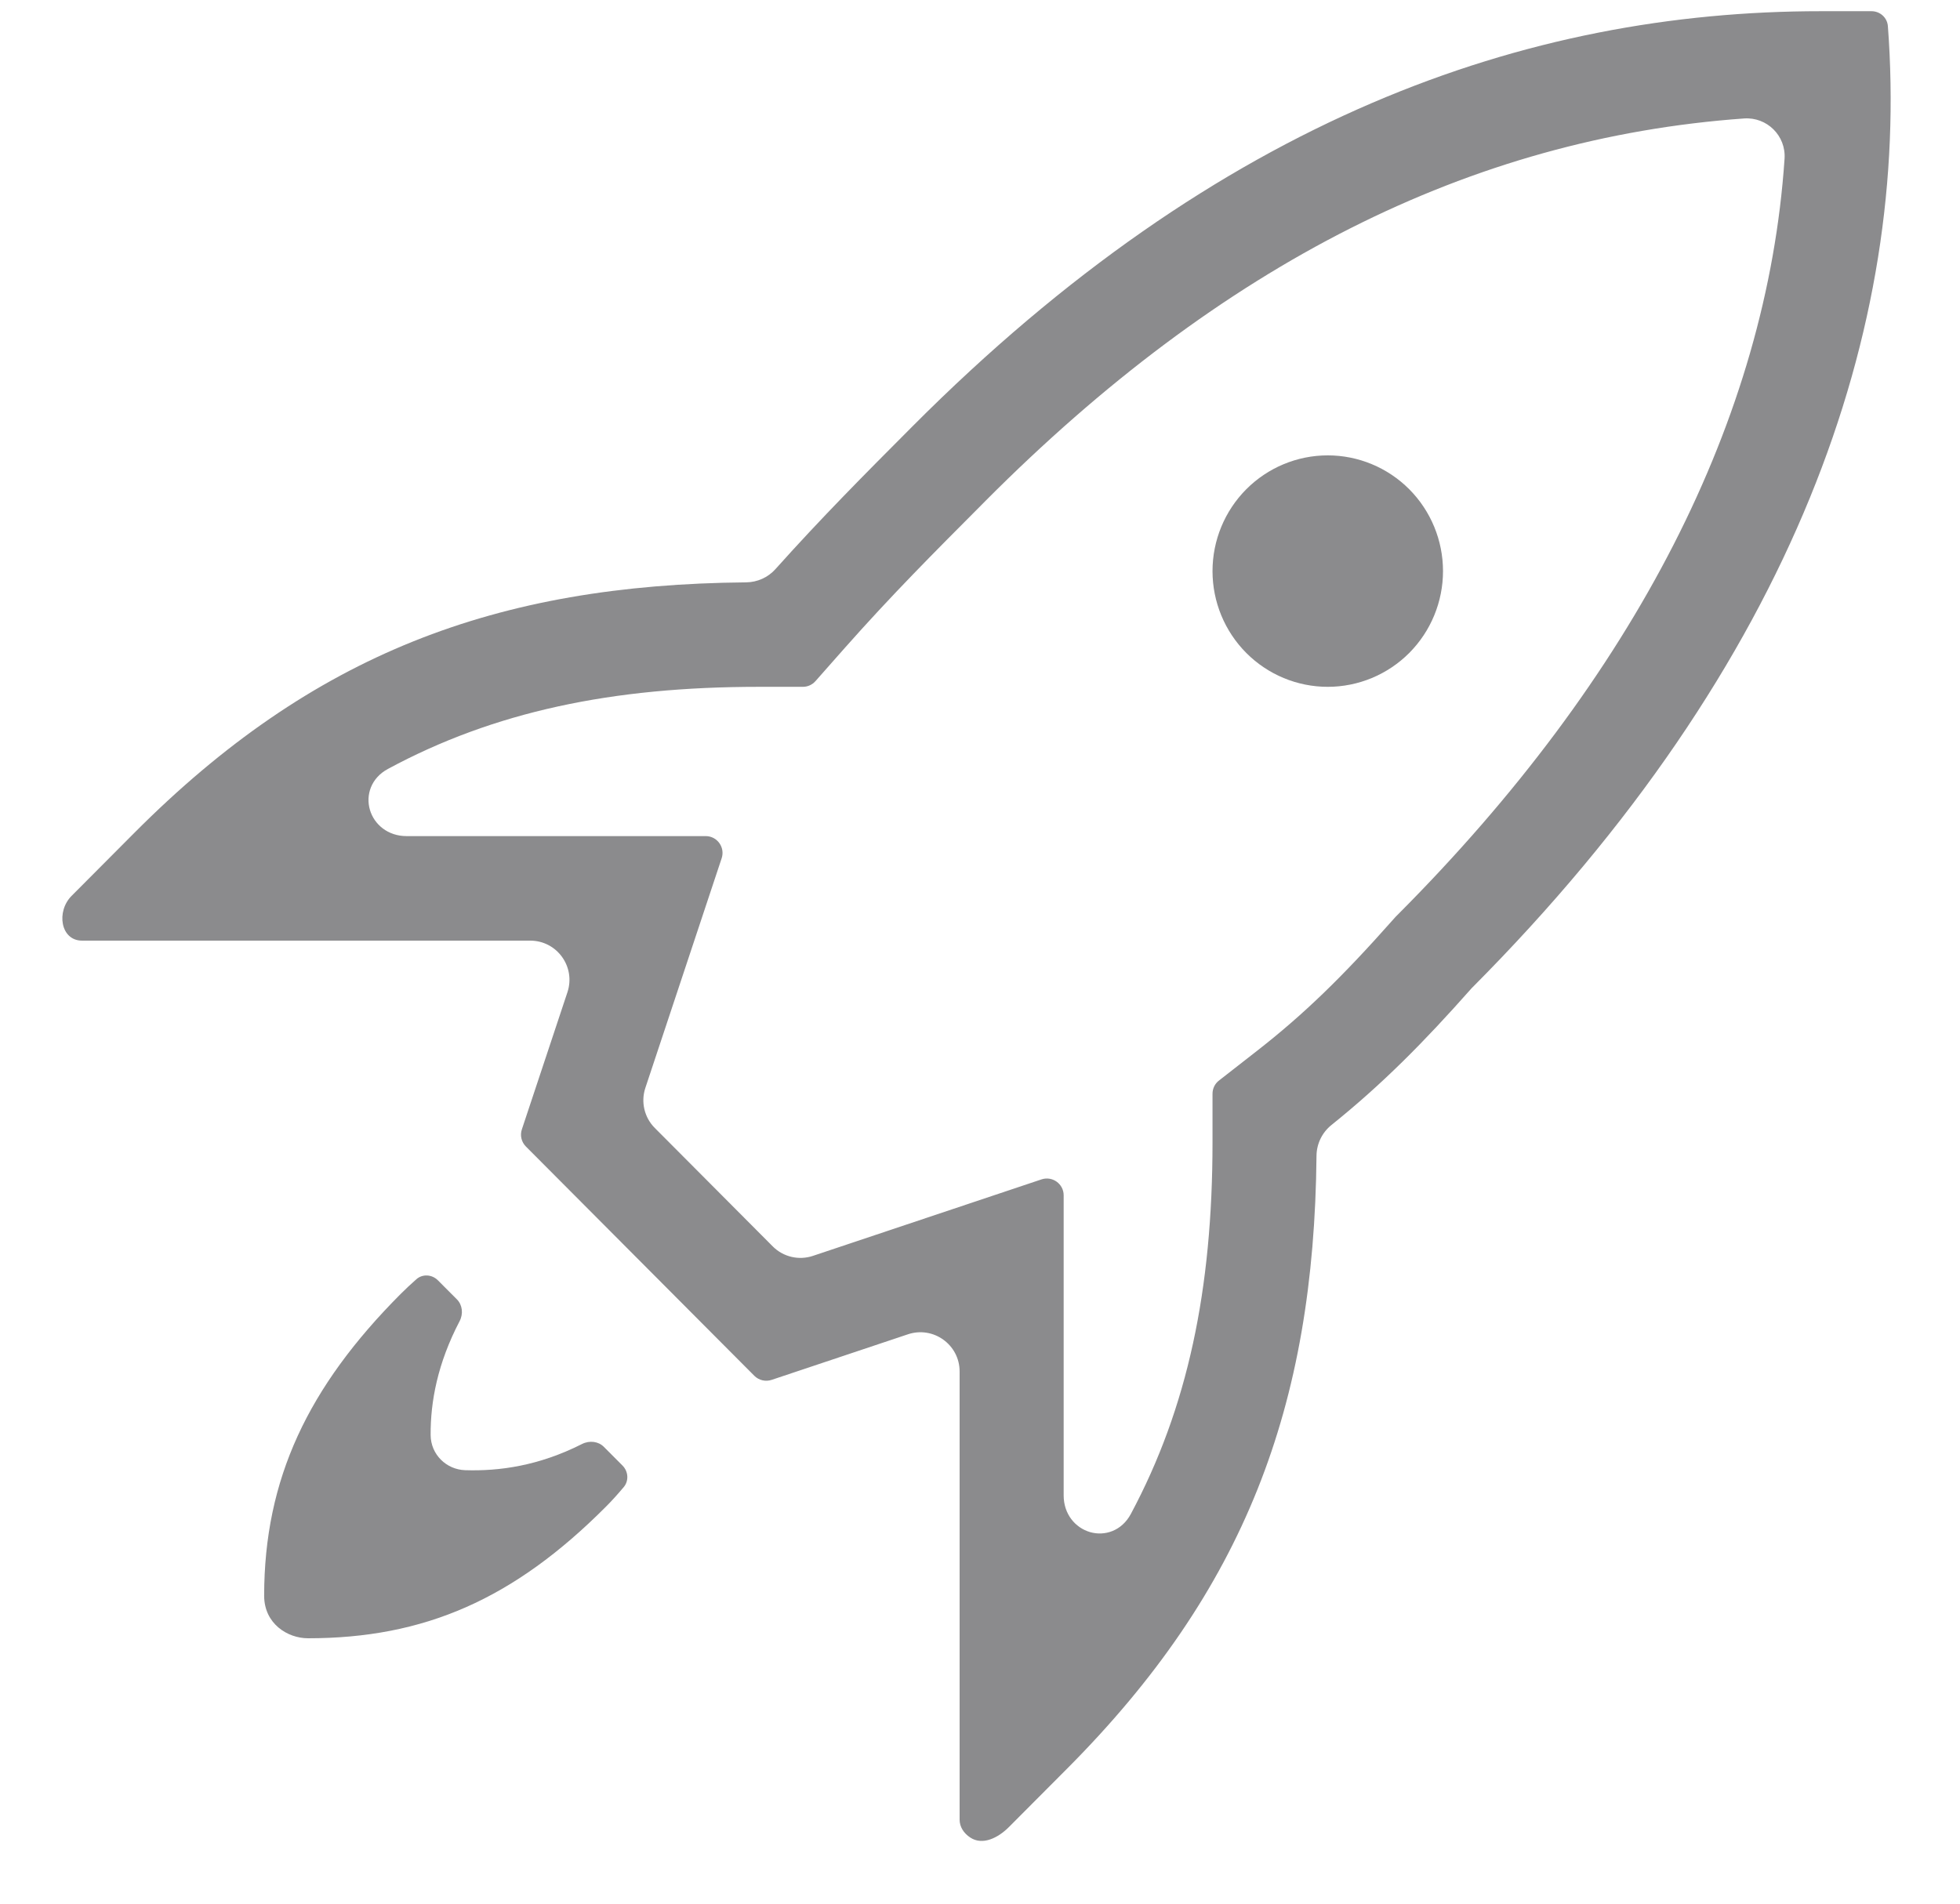
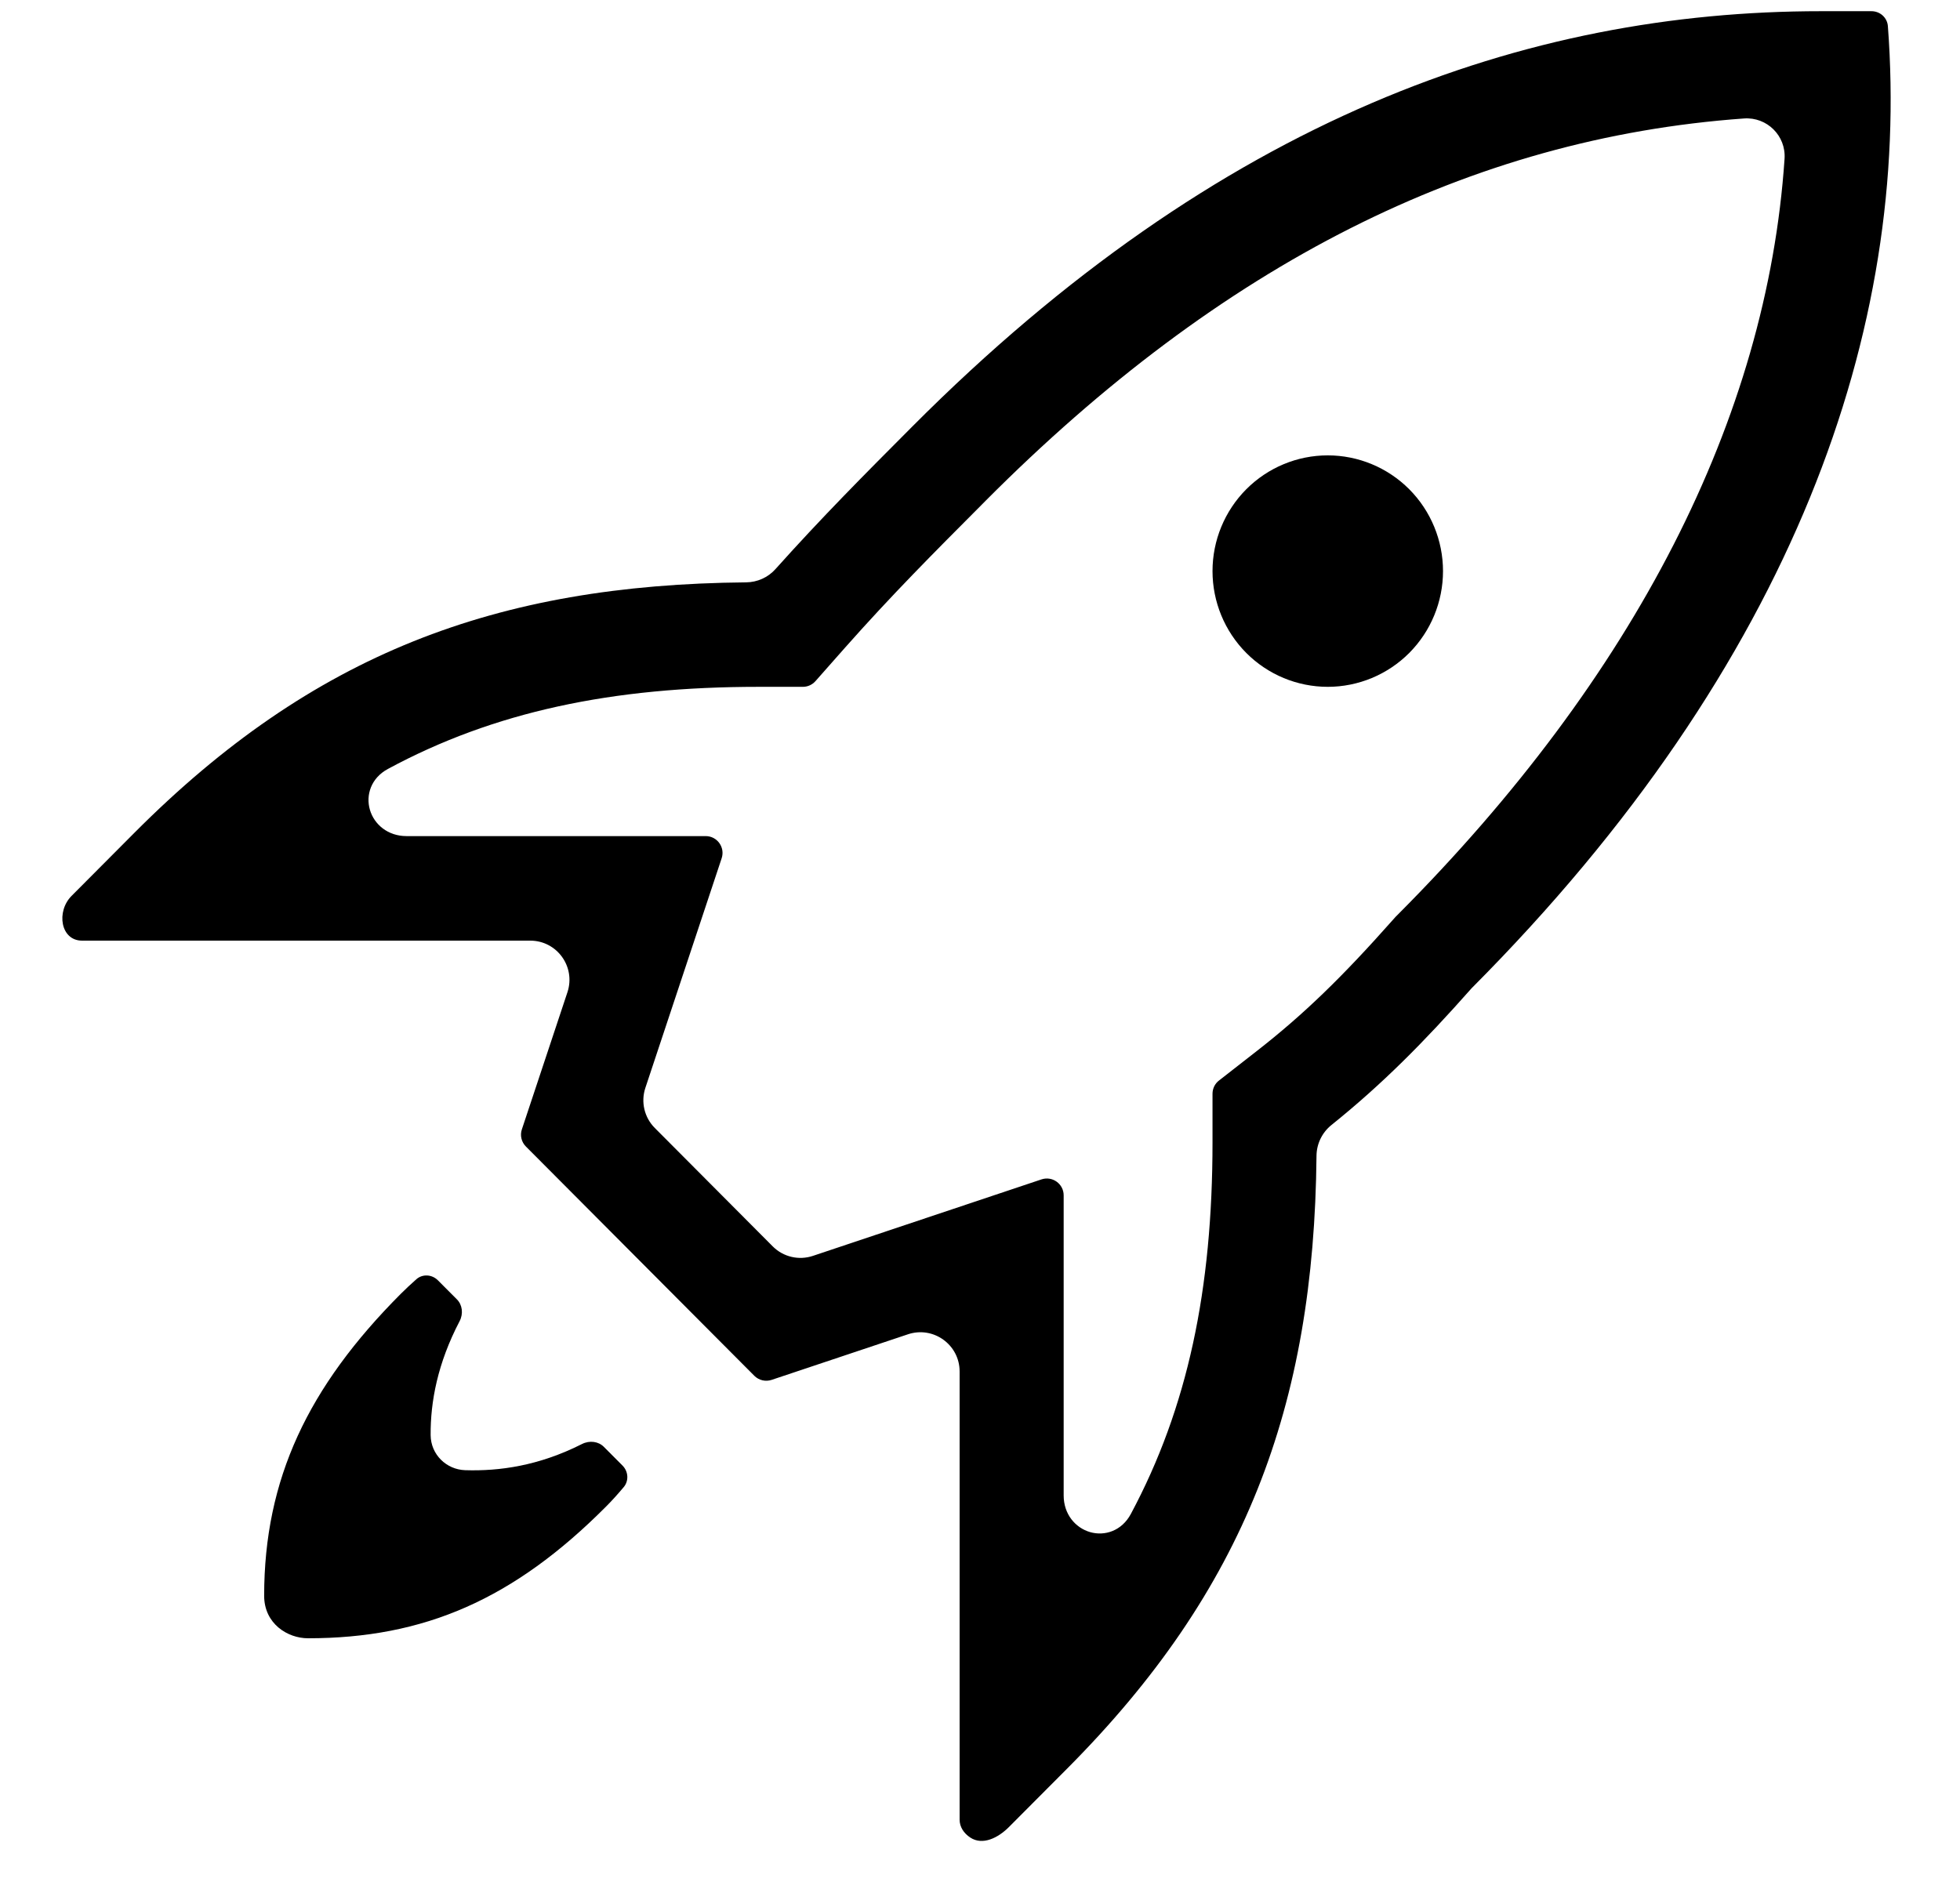
<svg xmlns="http://www.w3.org/2000/svg" width="35" height="34" viewBox="0 0 35 34" fill="none">
-   <path d="M22.255 8.738C22.641 8.351 23.164 8.133 23.71 8.133C24.255 8.133 24.779 8.351 25.165 8.738C25.551 9.126 25.768 9.652 25.768 10.2C25.768 10.748 25.551 11.274 25.165 11.662C24.779 12.049 24.255 12.267 23.71 12.267C23.164 12.267 22.641 12.049 22.255 11.662C21.869 11.274 21.652 10.748 21.652 10.2C21.652 9.652 21.869 9.126 22.255 8.738Z" fill="#8B8B8D" />
-   <path fill-rule="evenodd" clip-rule="evenodd" d="M32.517 0.2C27.267 0.2 21.785 2.103 16.288 7.621L16.279 7.63C15.429 8.483 14.682 9.233 13.847 10.165C13.714 10.314 13.523 10.399 13.324 10.401C8.858 10.441 5.58 11.682 2.4 14.874L1.279 16C1 16.279 1.081 16.8 1.465 16.8H9.468C9.946 16.8 10.283 17.267 10.133 17.721L9.319 20.171C9.283 20.278 9.311 20.397 9.391 20.477L13.471 24.573C13.552 24.653 13.671 24.681 13.779 24.645L16.213 23.831C16.667 23.679 17.136 24.017 17.136 24.495L17.136 32.5C17.136 32.627 17.208 32.741 17.326 32.819C17.548 32.966 17.826 32.822 18.014 32.634L19.052 31.592C22.228 28.404 23.466 25.117 23.509 20.643C23.511 20.429 23.609 20.227 23.776 20.093C24.69 19.358 25.429 18.61 26.27 17.66L26.278 17.651C32.067 11.84 34.119 5.836 33.712 0.465C33.7 0.317 33.575 0.2 33.419 0.2H32.517ZM31.867 2.836C31.895 2.424 31.552 2.086 31.142 2.116C26.25 2.467 21.808 4.719 17.601 8.943L17.516 9.029C16.667 9.881 15.92 10.63 15.085 11.573L14.562 12.165C14.505 12.23 14.423 12.267 14.337 12.267H13.548C10.928 12.267 8.821 12.711 6.926 13.734C6.626 13.896 6.528 14.201 6.606 14.465C6.683 14.726 6.927 14.933 7.259 14.933H12.602C12.807 14.933 12.951 15.134 12.887 15.328L11.524 19.431C11.441 19.682 11.506 19.959 11.693 20.146L13.799 22.261C13.986 22.449 14.265 22.515 14.517 22.43L18.599 21.064C18.793 21 18.994 21.144 18.994 21.349V26.709C18.994 27.043 19.202 27.286 19.463 27.363C19.728 27.441 20.032 27.341 20.193 27.041C21.21 25.14 21.652 23.028 21.652 20.4V19.535C21.652 19.443 21.694 19.355 21.767 19.299L22.446 18.769C23.276 18.121 23.96 17.46 24.88 16.421L24.881 16.42L24.92 16.376L24.965 16.331C29.194 12.086 31.555 7.469 31.867 2.836Z" fill="#8B8B8D" />
-   <path d="M7.821 22.868C7.711 22.757 7.543 22.753 7.437 22.846C7.337 22.934 7.242 23.023 7.154 23.111C5.501 24.77 4.718 26.415 4.717 28.5C4.717 29 5.135 29.26 5.5 29.26C7.572 29.26 9.169 28.568 10.822 26.908C10.928 26.802 11.033 26.685 11.138 26.56C11.23 26.451 11.224 26.283 11.115 26.174L10.783 25.841C10.688 25.745 10.53 25.721 10.392 25.791C9.616 26.183 8.913 26.277 8.307 26.258C7.968 26.247 7.693 25.976 7.69 25.632C7.686 25.034 7.814 24.349 8.207 23.597C8.278 23.461 8.255 23.303 8.159 23.207L7.821 22.868Z" fill="#8B8B8D" />
+   <path d="M22.255 8.738C22.641 8.351 23.164 8.133 23.71 8.133C24.255 8.133 24.779 8.351 25.165 8.738C25.551 9.126 25.768 9.652 25.768 10.2C25.768 10.748 25.551 11.274 25.165 11.662C24.779 12.049 24.255 12.267 23.71 12.267C23.164 12.267 22.641 12.049 22.255 11.662C21.869 11.274 21.652 10.748 21.652 10.2C21.652 9.652 21.869 9.126 22.255 8.738Z" fill="#000000" />
+   <path fill-rule="evenodd" clip-rule="evenodd" d="M32.517 0.2C27.267 0.2 21.785 2.103 16.288 7.621L16.279 7.63C15.429 8.483 14.682 9.233 13.847 10.165C13.714 10.314 13.523 10.399 13.324 10.401C8.858 10.441 5.58 11.682 2.4 14.874L1.279 16C1 16.279 1.081 16.8 1.465 16.8H9.468C9.946 16.8 10.283 17.267 10.133 17.721L9.319 20.171C9.283 20.278 9.311 20.397 9.391 20.477L13.471 24.573C13.552 24.653 13.671 24.681 13.779 24.645L16.213 23.831C16.667 23.679 17.136 24.017 17.136 24.495L17.136 32.5C17.136 32.627 17.208 32.741 17.326 32.819C17.548 32.966 17.826 32.822 18.014 32.634L19.052 31.592C22.228 28.404 23.466 25.117 23.509 20.643C23.511 20.429 23.609 20.227 23.776 20.093C24.69 19.358 25.429 18.61 26.27 17.66L26.278 17.651C32.067 11.84 34.119 5.836 33.712 0.465C33.7 0.317 33.575 0.2 33.419 0.2H32.517ZM31.867 2.836C31.895 2.424 31.552 2.086 31.142 2.116C26.25 2.467 21.808 4.719 17.601 8.943L17.516 9.029C16.667 9.881 15.92 10.63 15.085 11.573L14.562 12.165C14.505 12.23 14.423 12.267 14.337 12.267H13.548C10.928 12.267 8.821 12.711 6.926 13.734C6.626 13.896 6.528 14.201 6.606 14.465C6.683 14.726 6.927 14.933 7.259 14.933H12.602C12.807 14.933 12.951 15.134 12.887 15.328L11.524 19.431C11.441 19.682 11.506 19.959 11.693 20.146L13.799 22.261C13.986 22.449 14.265 22.515 14.517 22.43L18.599 21.064C18.793 21 18.994 21.144 18.994 21.349V26.709C18.994 27.043 19.202 27.286 19.463 27.363C19.728 27.441 20.032 27.341 20.193 27.041C21.21 25.14 21.652 23.028 21.652 20.4V19.535C21.652 19.443 21.694 19.355 21.767 19.299L22.446 18.769C23.276 18.121 23.96 17.46 24.88 16.421L24.881 16.42L24.92 16.376L24.965 16.331C29.194 12.086 31.555 7.469 31.867 2.836Z" fill="#000000" />
+   <path d="M7.821 22.868C7.711 22.757 7.543 22.753 7.437 22.846C7.337 22.934 7.242 23.023 7.154 23.111C5.501 24.77 4.718 26.415 4.717 28.5C4.717 29 5.135 29.26 5.5 29.26C7.572 29.26 9.169 28.568 10.822 26.908C10.928 26.802 11.033 26.685 11.138 26.56C11.23 26.451 11.224 26.283 11.115 26.174L10.783 25.841C10.688 25.745 10.53 25.721 10.392 25.791C9.616 26.183 8.913 26.277 8.307 26.258C7.968 26.247 7.693 25.976 7.69 25.632C7.686 25.034 7.814 24.349 8.207 23.597C8.278 23.461 8.255 23.303 8.159 23.207L7.821 22.868Z" fill="#000000" />
</svg>
